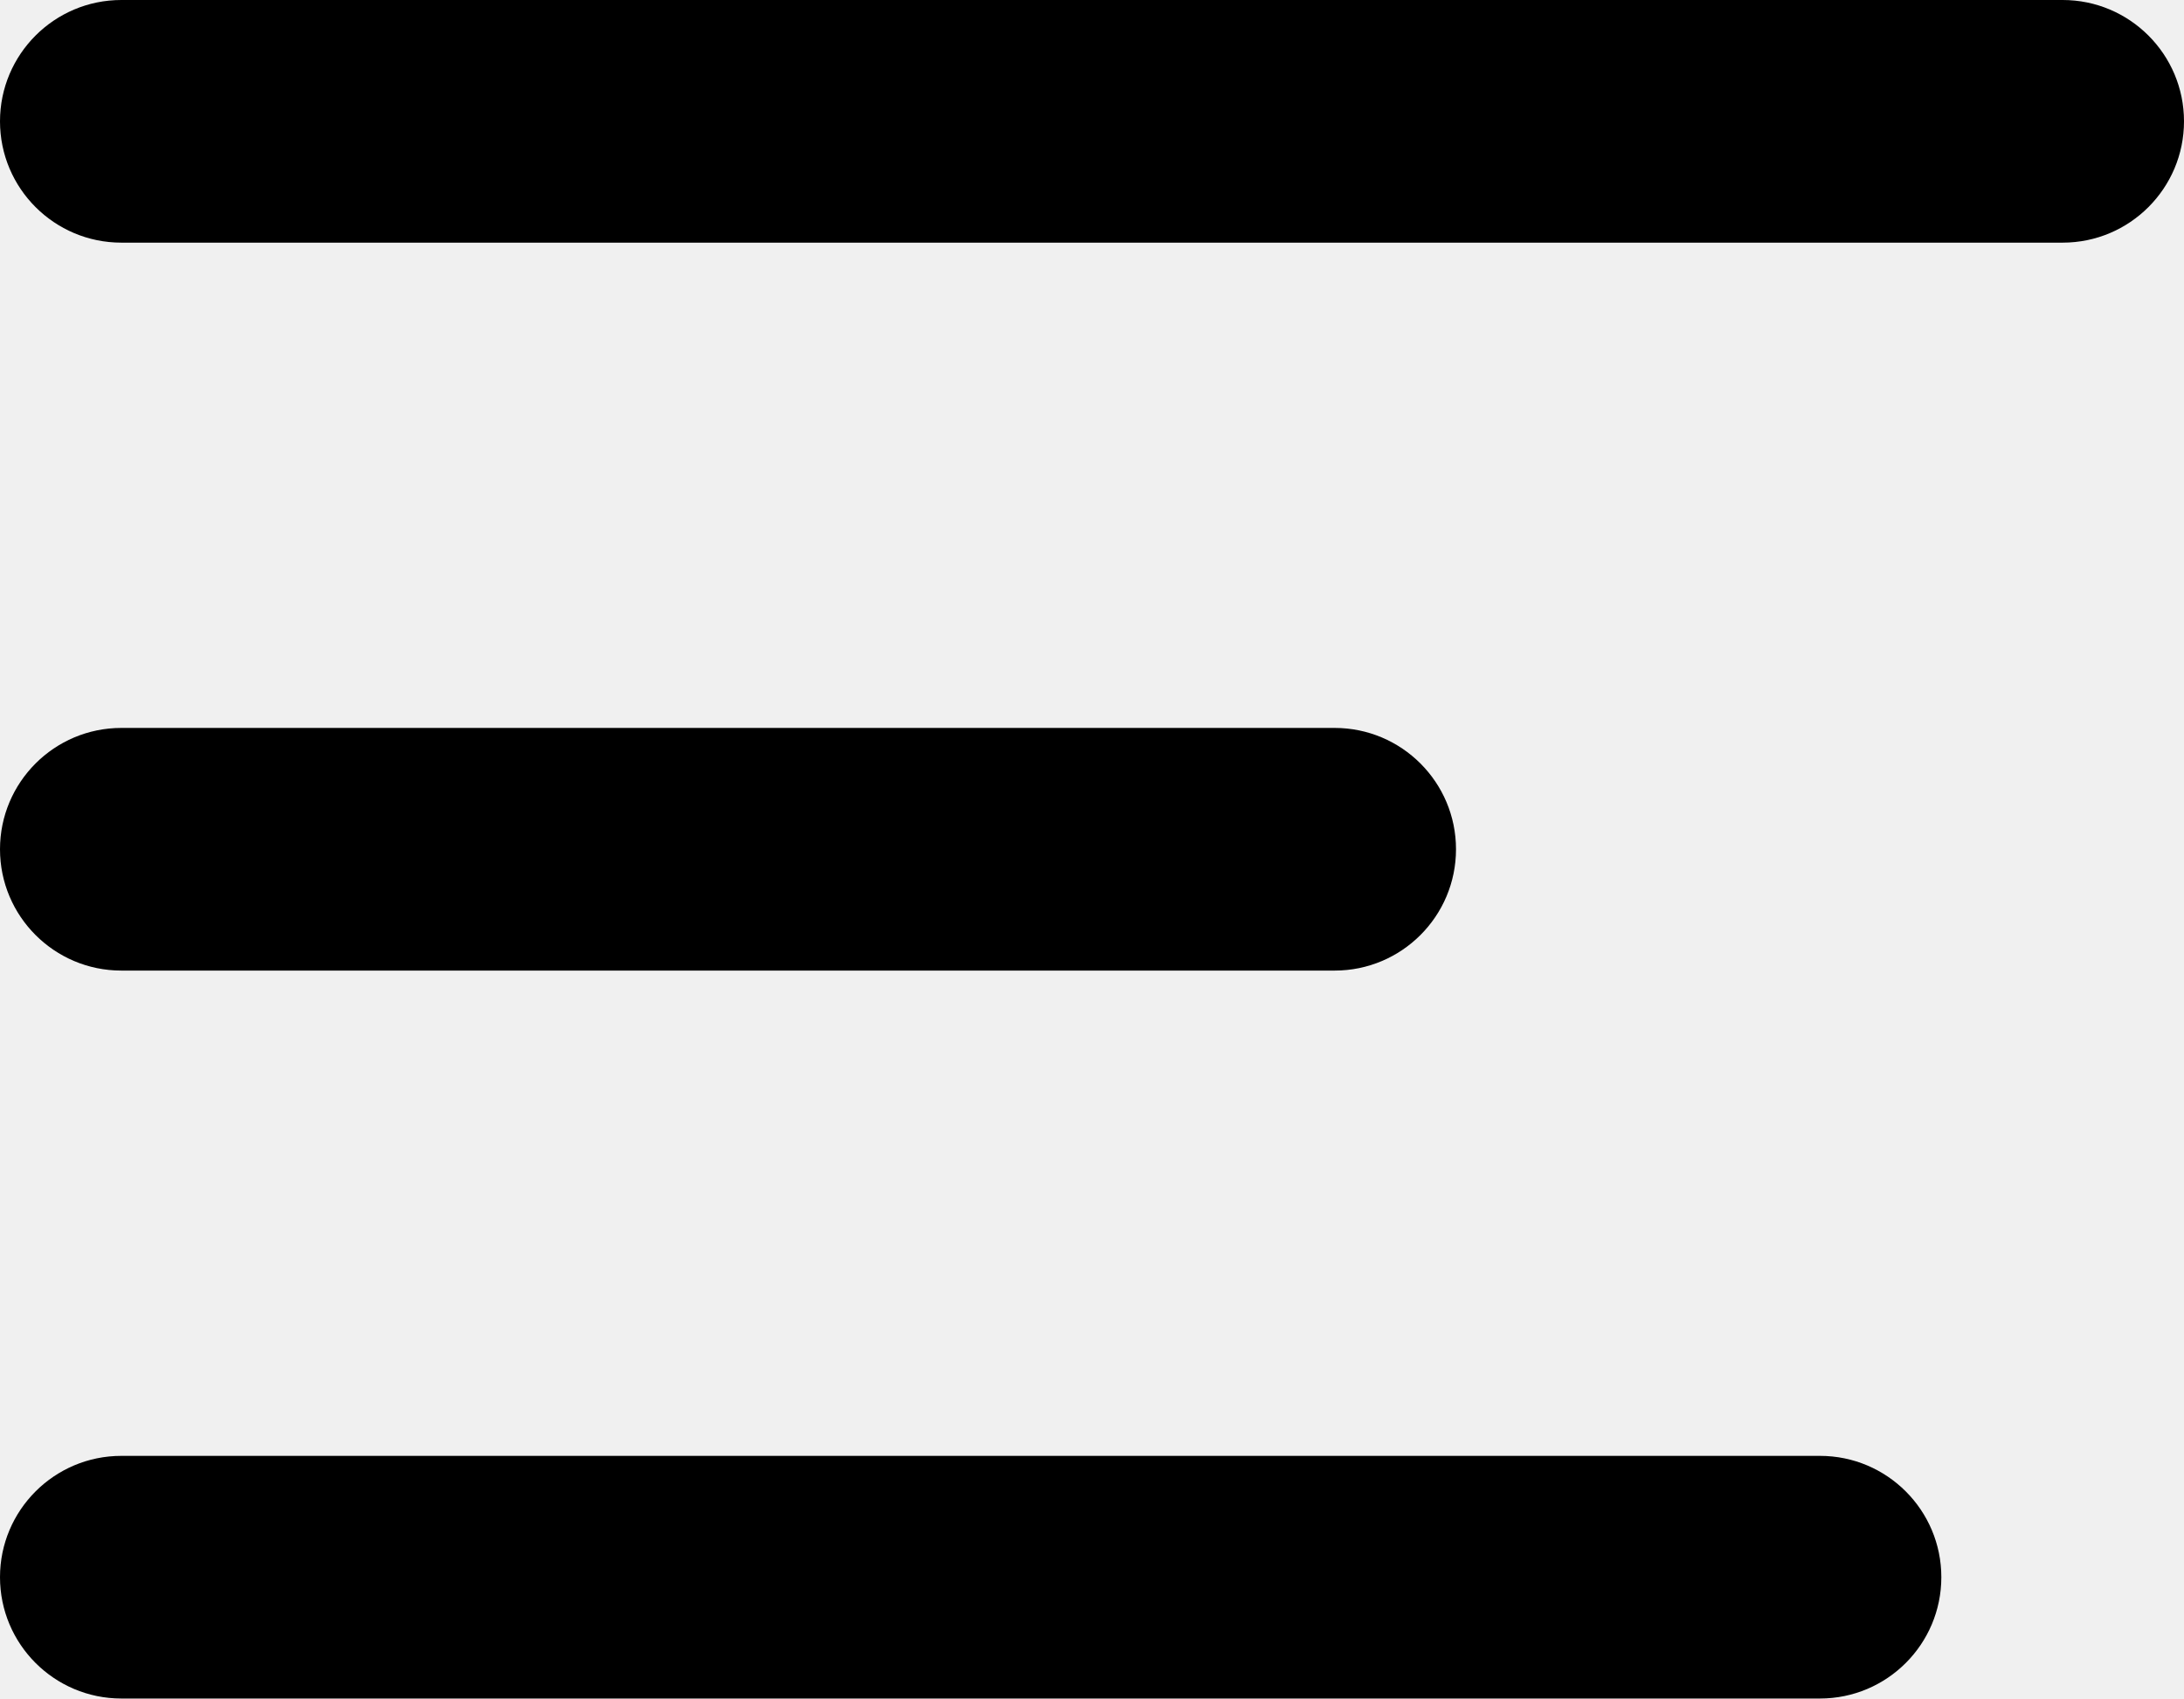
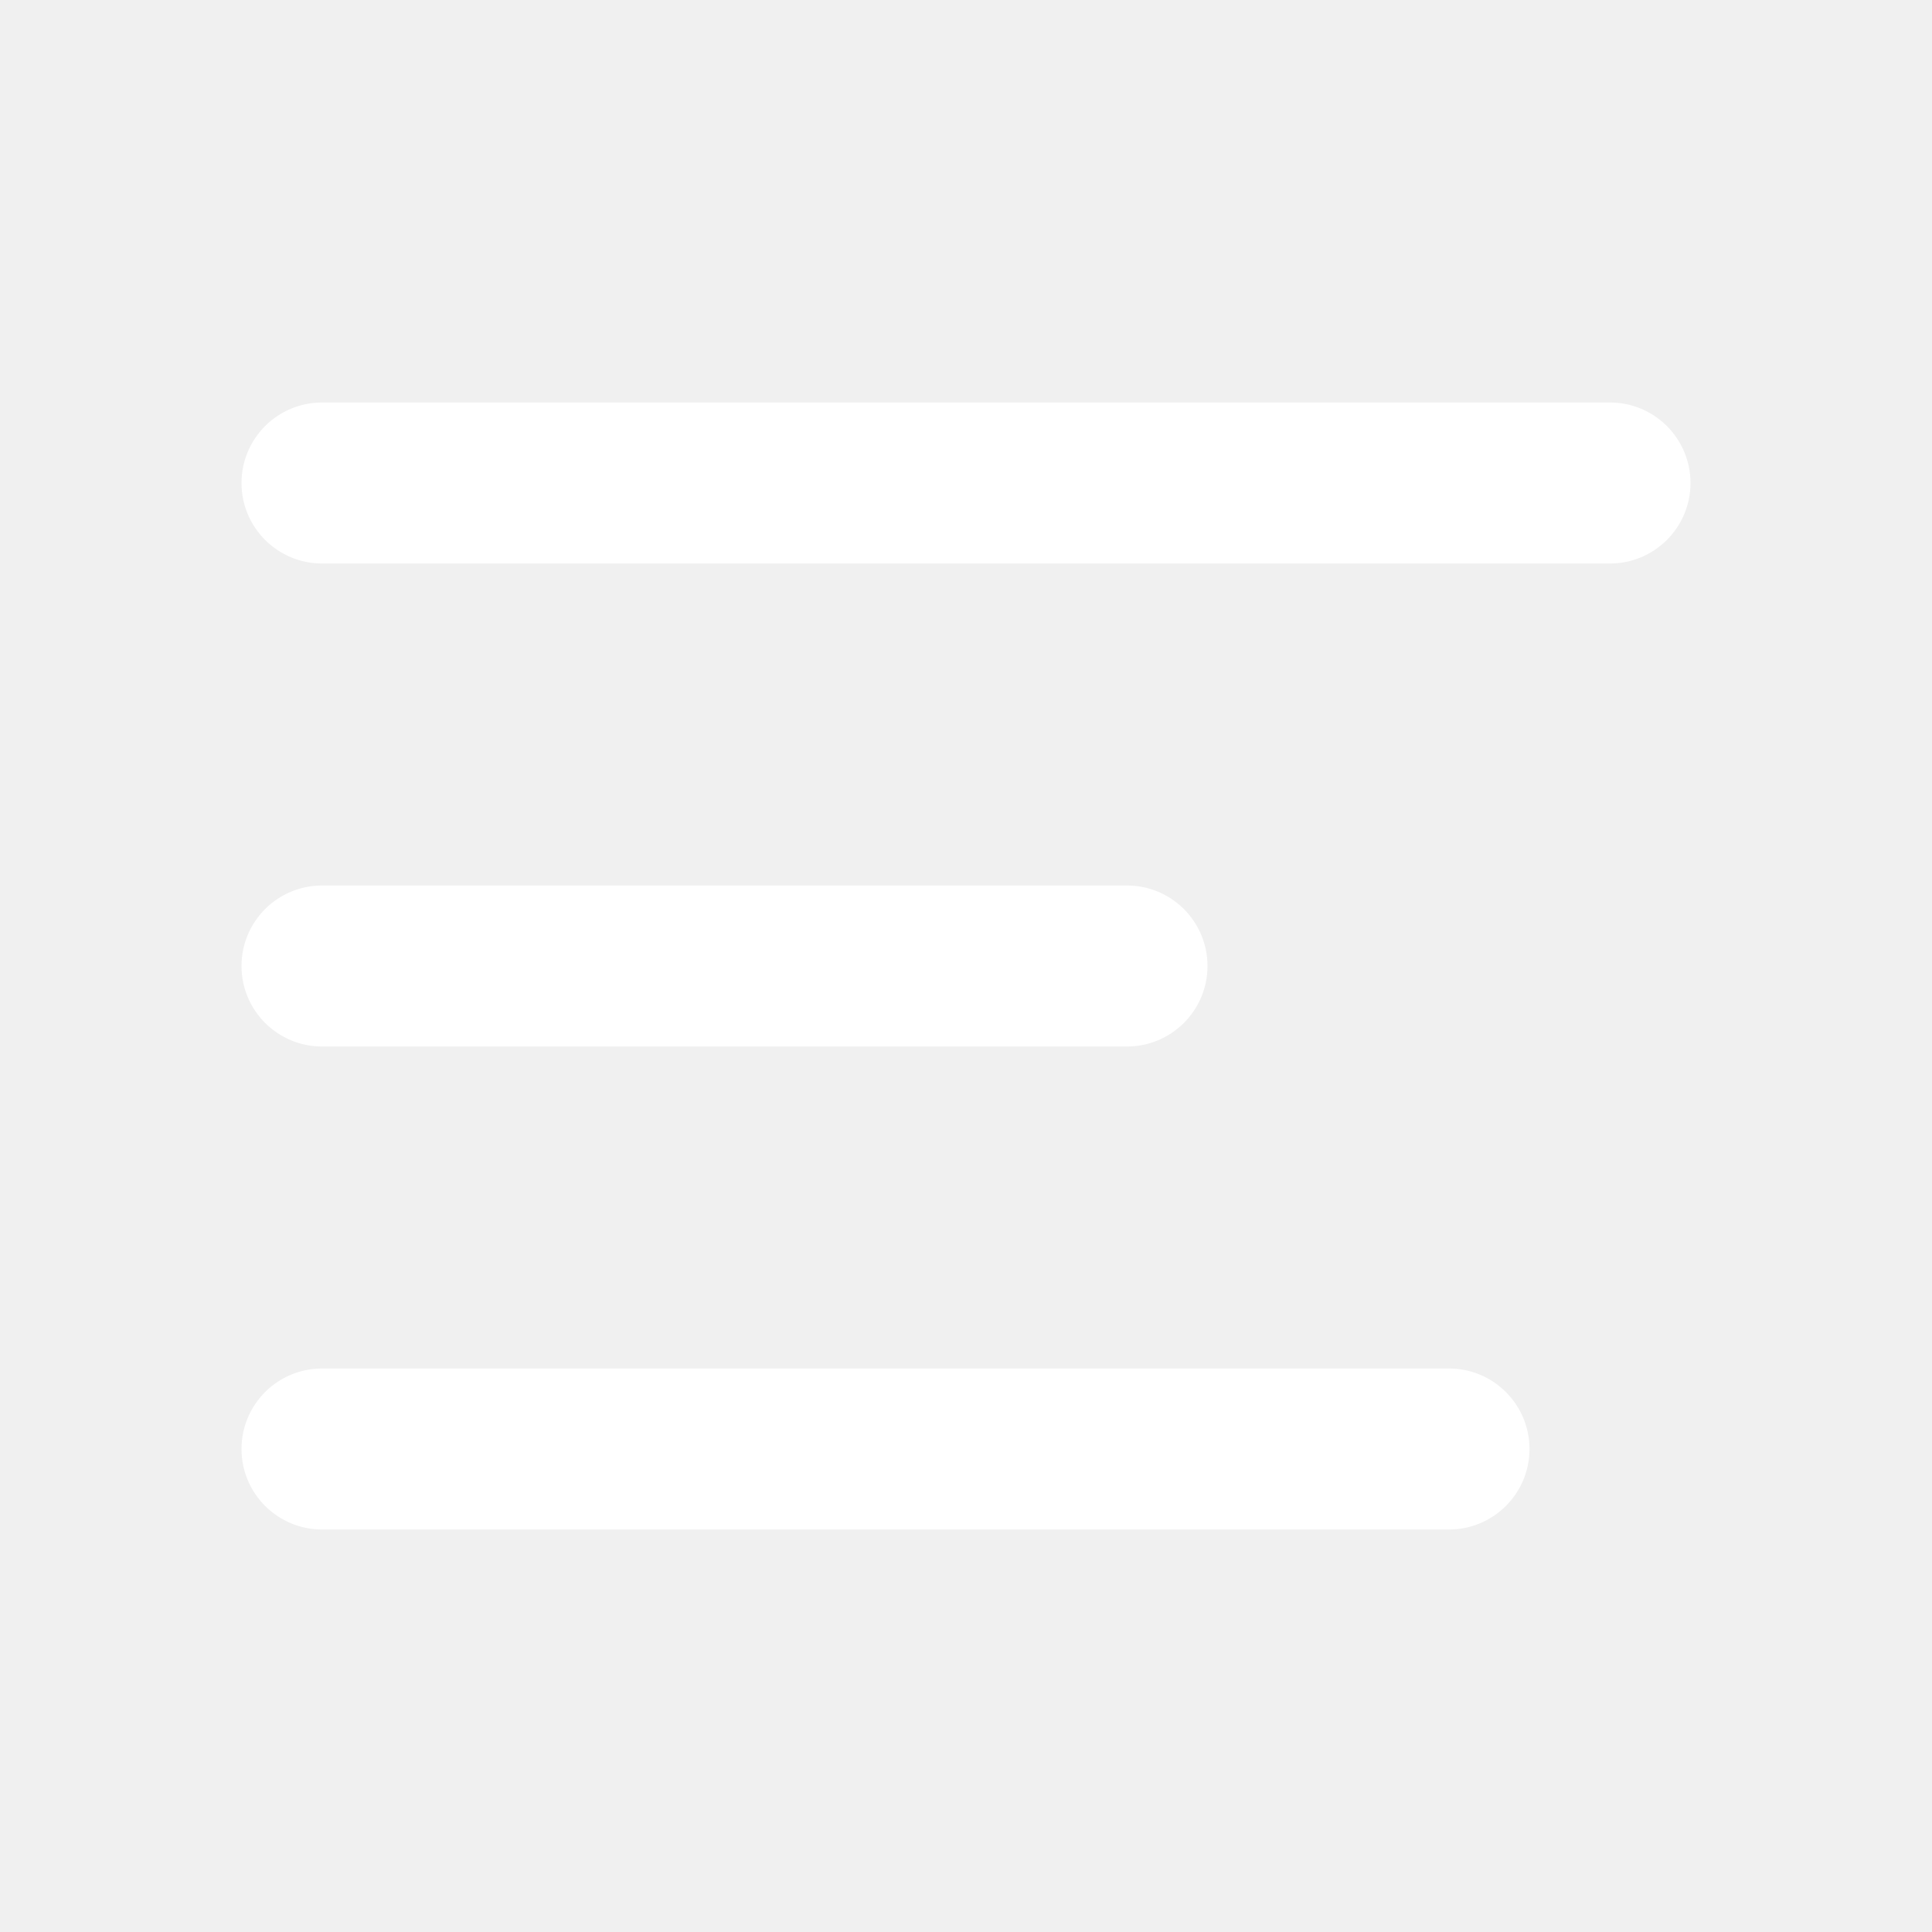
- <svg xmlns="http://www.w3.org/2000/svg" width="18" height="14" viewBox="0 0 18 14" fill="none">
-   <path fill-rule="evenodd" clip-rule="evenodd" d="M0 1C0 0.448 0.448 0 1 0H17C17.552 0 18 0.448 18 1C18 1.552 17.552 2 17 2H1C0.448 2 0 1.552 0 1Z" fill="black" />
-   <path fill-rule="evenodd" clip-rule="evenodd" d="M0 7C0 6.448 0.448 6 1 6H11C11.552 6 12 6.448 12 7C12 7.552 11.552 8 11 8H1C0.448 8 0 7.552 0 7Z" fill="black" />
-   <path fill-rule="evenodd" clip-rule="evenodd" d="M0 13C0 12.448 0.448 12 1 12H15C15.552 12 16 12.448 16 13C16 13.552 15.552 14 15 14H1C0.448 14 0 13.552 0 13Z" fill="black" />
+ <svg xmlns="http://www.w3.org/2000/svg" width="18" height="18" viewBox="0 0 18 18" fill="none">
+   <path fill-rule="evenodd" clip-rule="evenodd" d="M2.25 4.5C2.25 4.086 2.586 3.75 3 3.75H15C15.414 3.75 15.75 4.086 15.75 4.5C15.75 4.914 15.414 5.25 15 5.25H3C2.586 5.25 2.25 4.914 2.25 4.5Z" fill="white" />
+   <path fill-rule="evenodd" clip-rule="evenodd" d="M2.25 9C2.25 8.586 2.586 8.25 3 8.25H10.5C10.914 8.25 11.25 8.586 11.25 9C11.25 9.414 10.914 9.75 10.5 9.75H3C2.586 9.75 2.25 9.414 2.25 9Z" fill="white" />
+   <path fill-rule="evenodd" clip-rule="evenodd" d="M2.25 13.5C2.25 13.086 2.586 12.75 3 12.75H13.5C13.914 12.75 14.25 13.086 14.25 13.5C14.25 13.914 13.914 14.25 13.5 14.25H3C2.586 14.25 2.25 13.914 2.25 13.5Z" fill="white" />
</svg>
